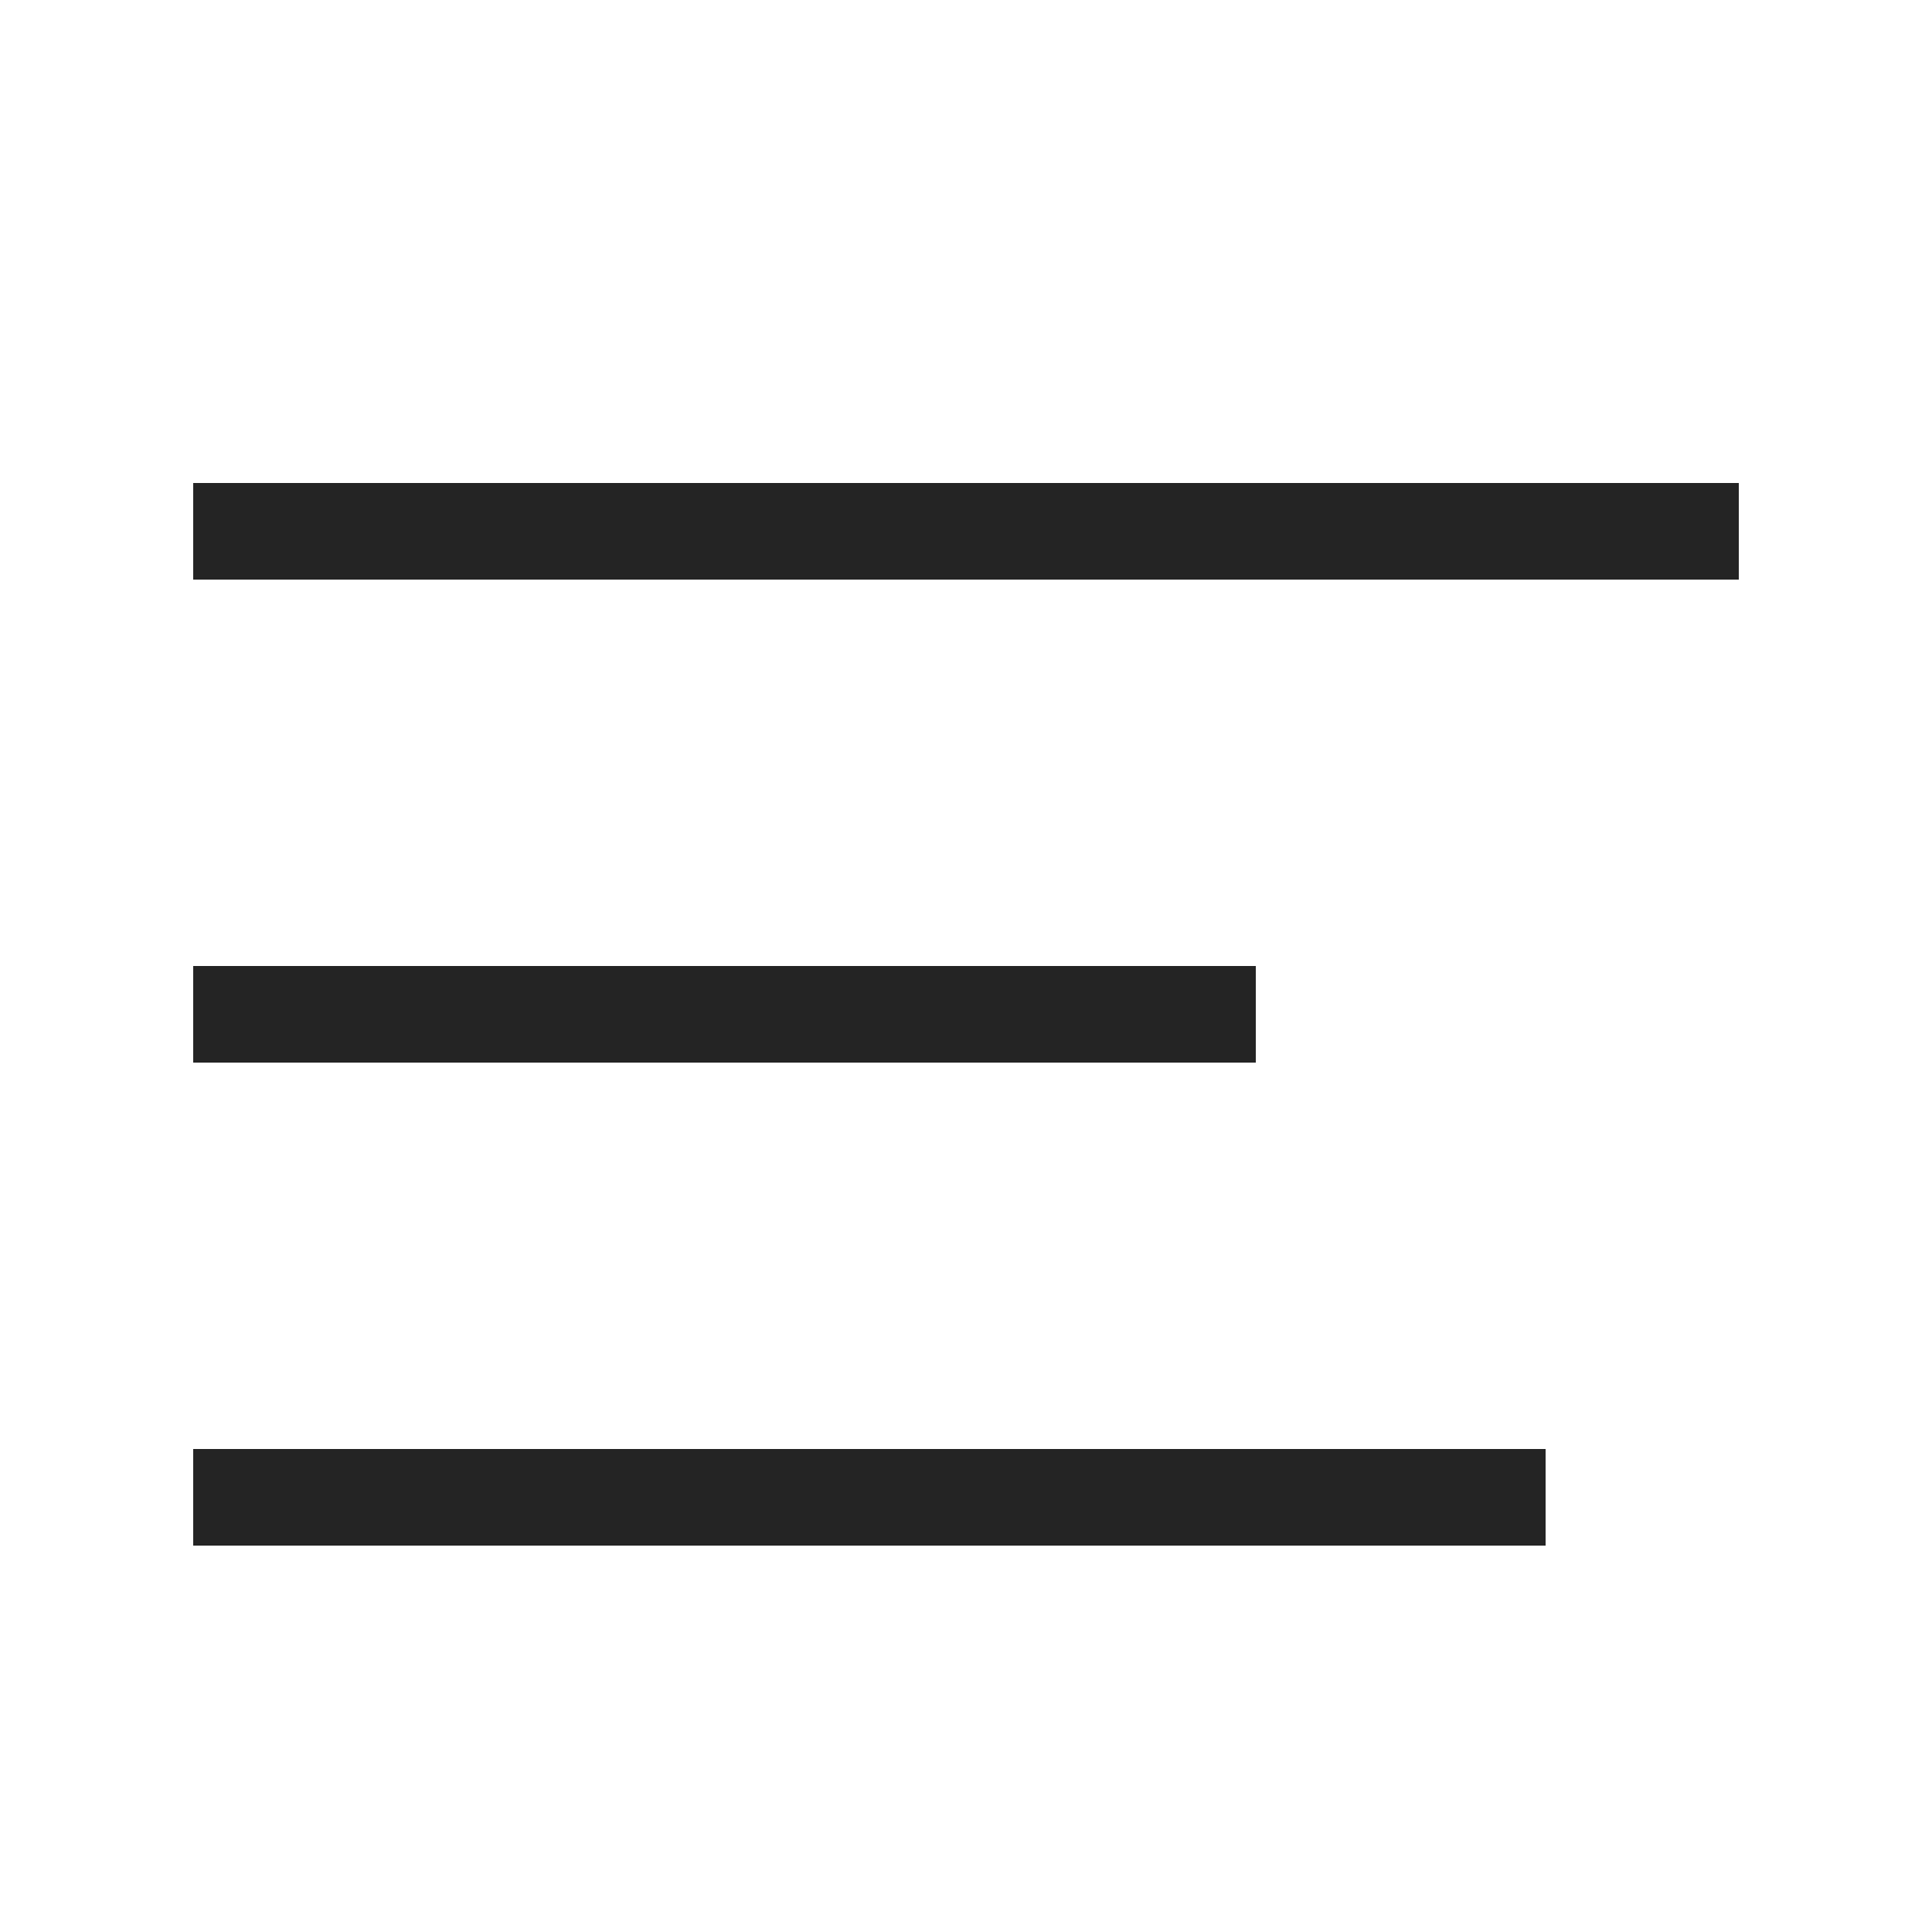
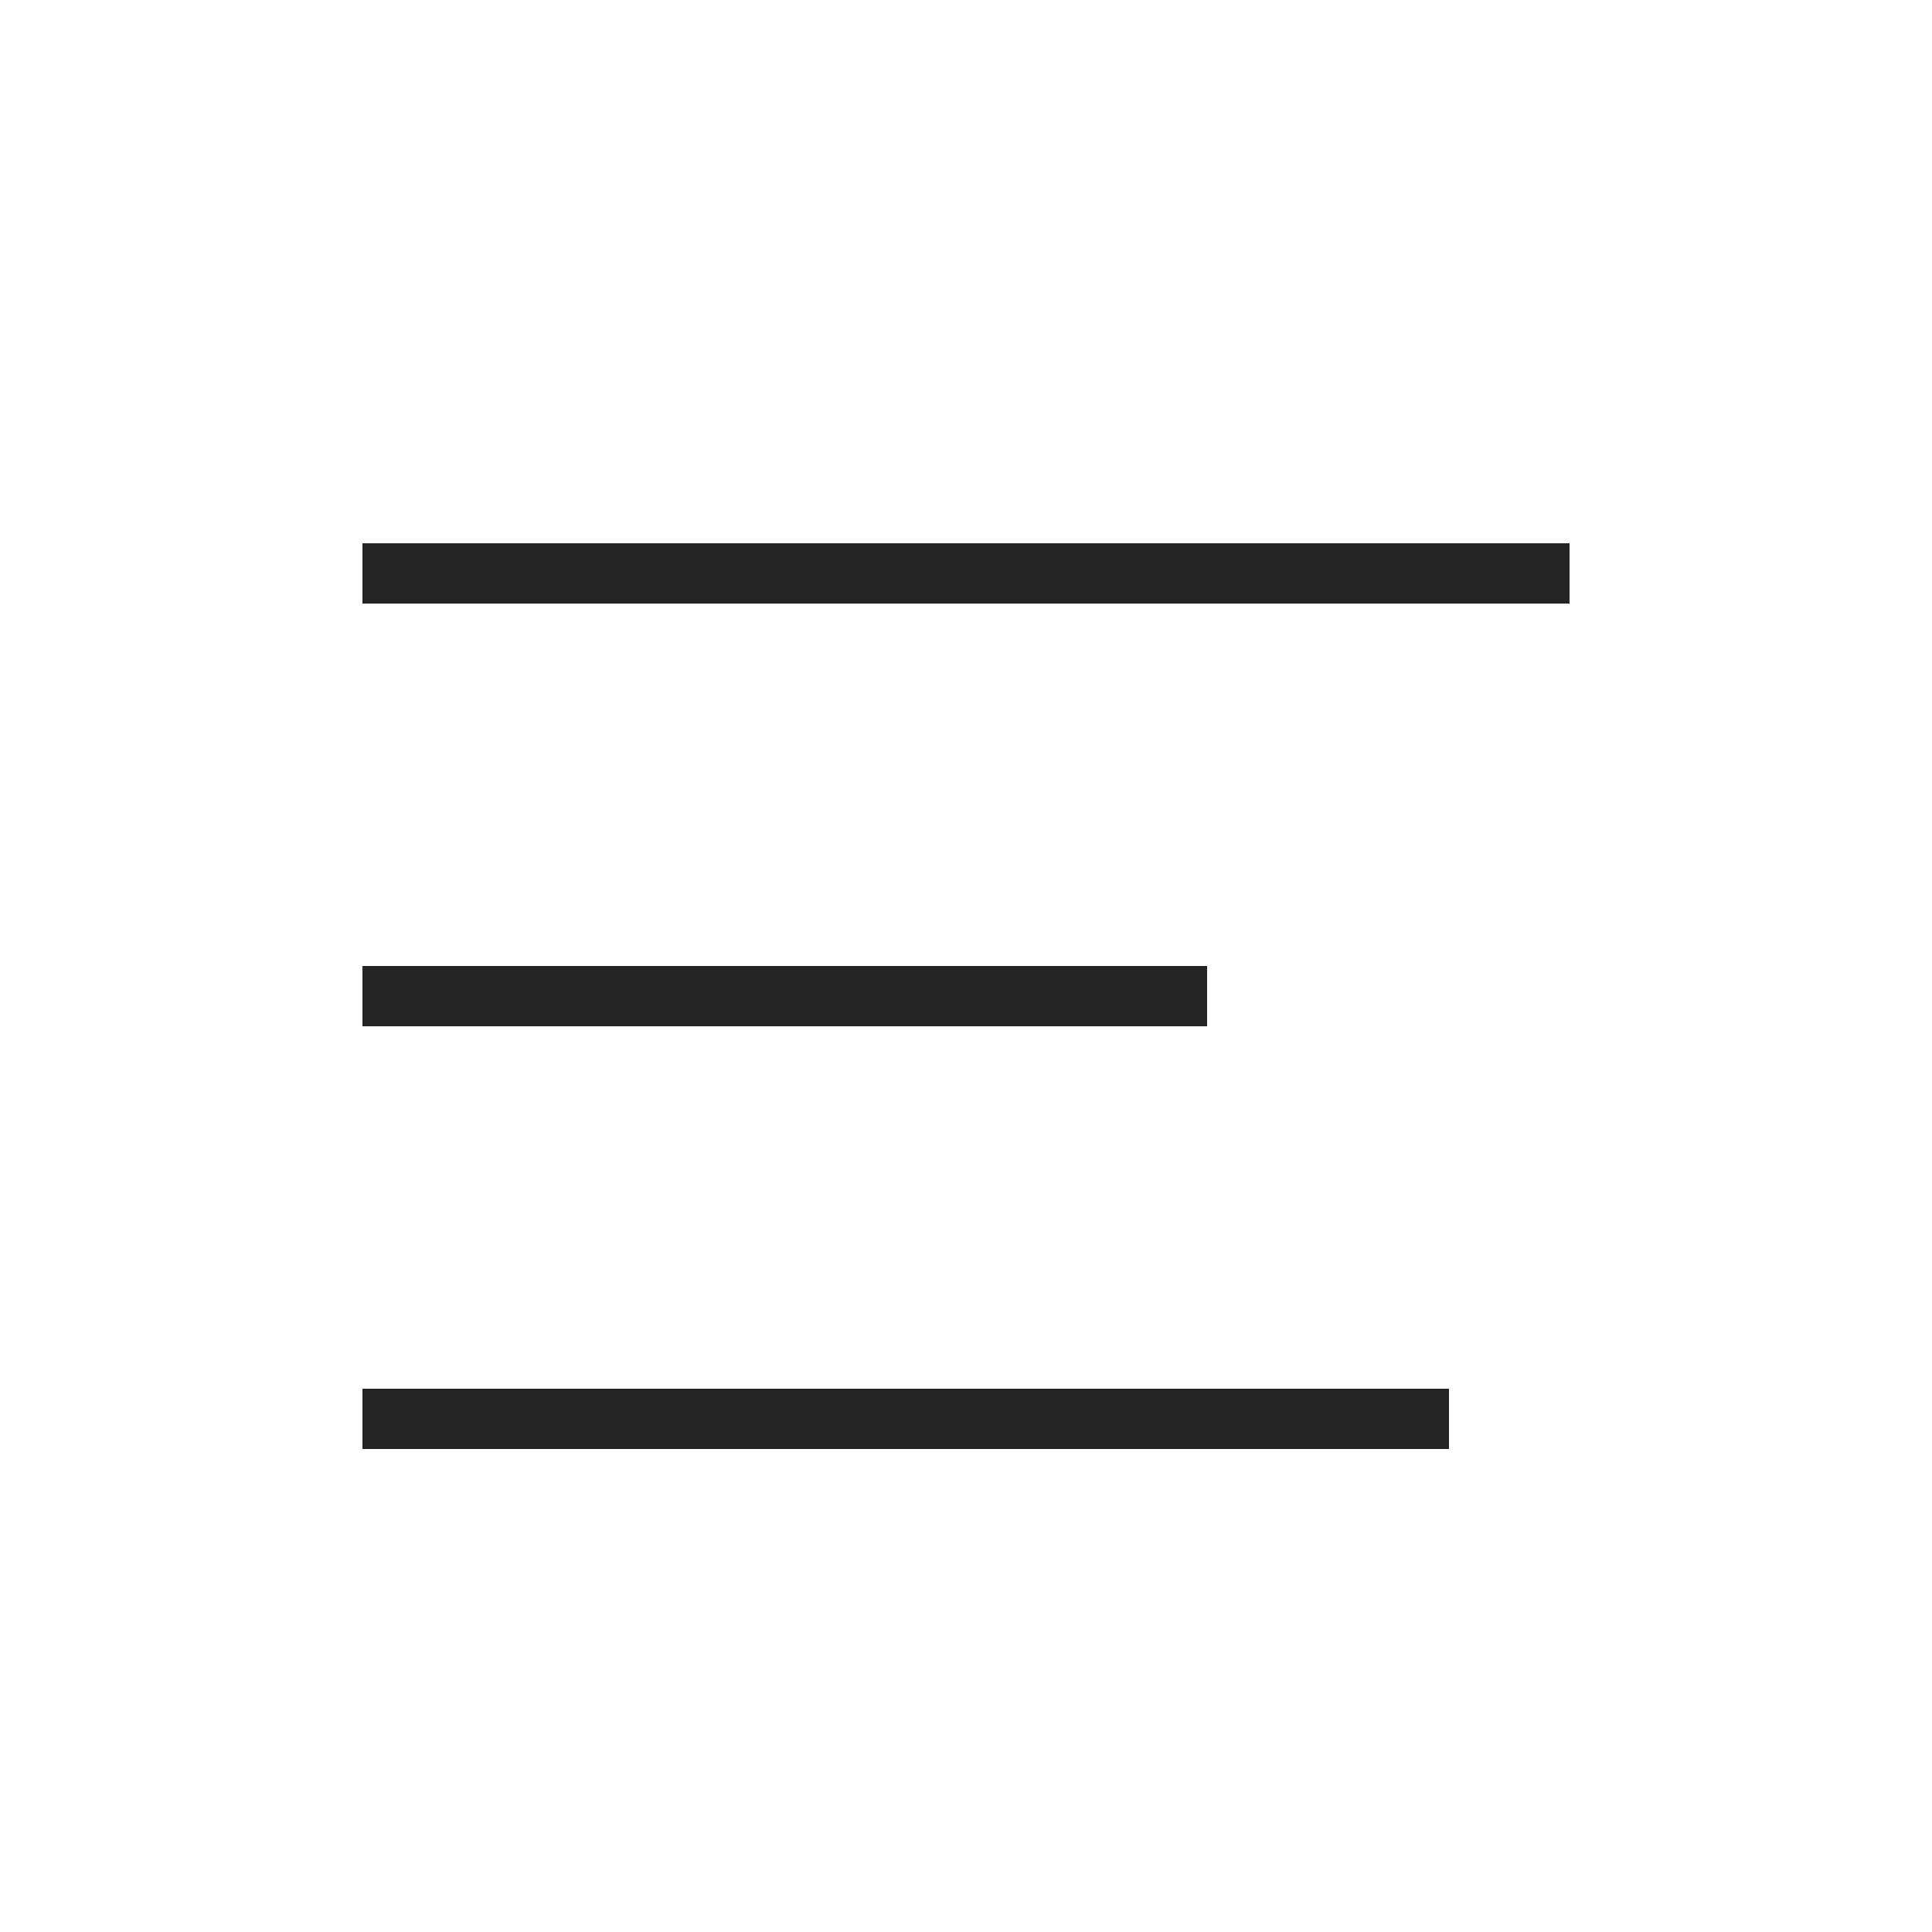
- <svg xmlns="http://www.w3.org/2000/svg" width="20" height="20" viewBox="0 0 20 20" role="img" aria-label="Align Left" shape-rendering="crispEdges">
-   <rect width="20" height="20" fill="none" />
-   <rect x="2" y="5" width="16" height="1" fill="#242424" />
-   <rect x="2" y="10" width="11" height="1" fill="#242424" />
-   <rect x="2" y="15" width="14" height="1" fill="#242424" />
+ <svg xmlns="http://www.w3.org/2000/svg" width="32" height="32" viewBox="0 0 32 32" role="img" aria-label="Align Left" shape-rendering="crispEdges">
+   <rect width="32" height="32" fill="none" />
+   <rect x="6" y="9" width="20" height="1" fill="#242424" />
+   <rect x="6" y="16" width="14" height="1" fill="#242424" />
+   <rect x="6" y="23" width="18" height="1" fill="#242424" />
</svg>
